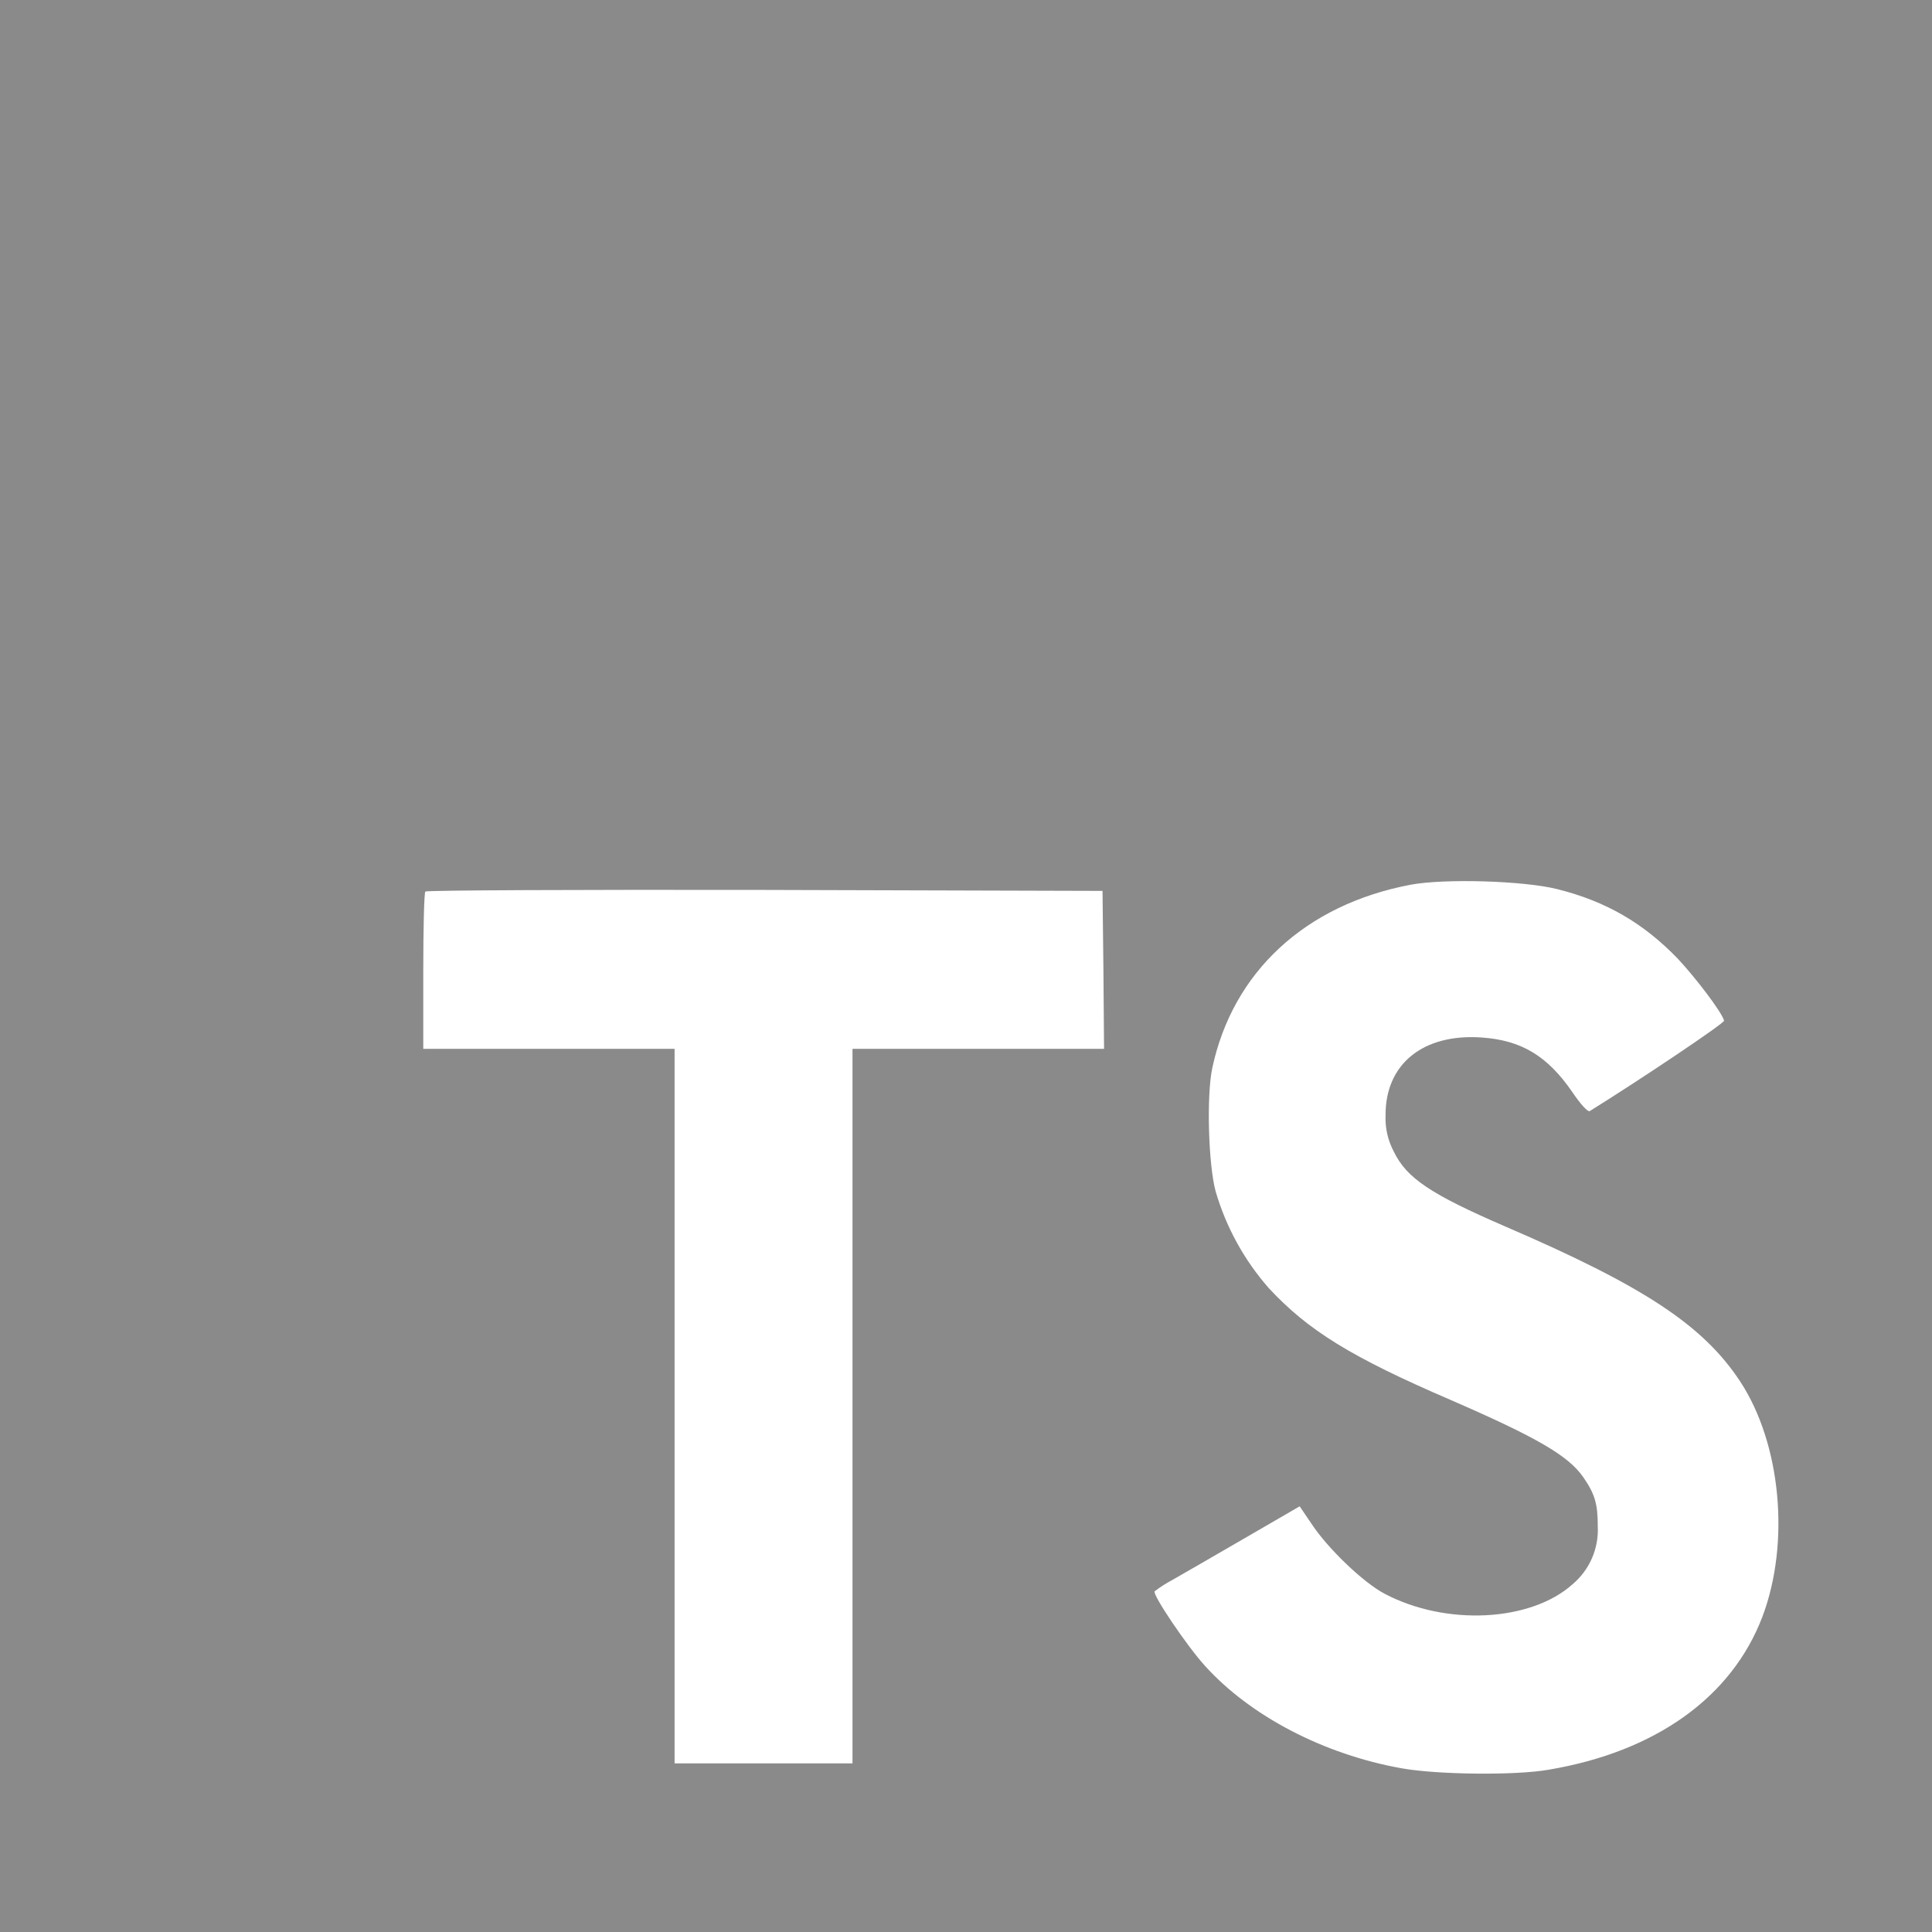
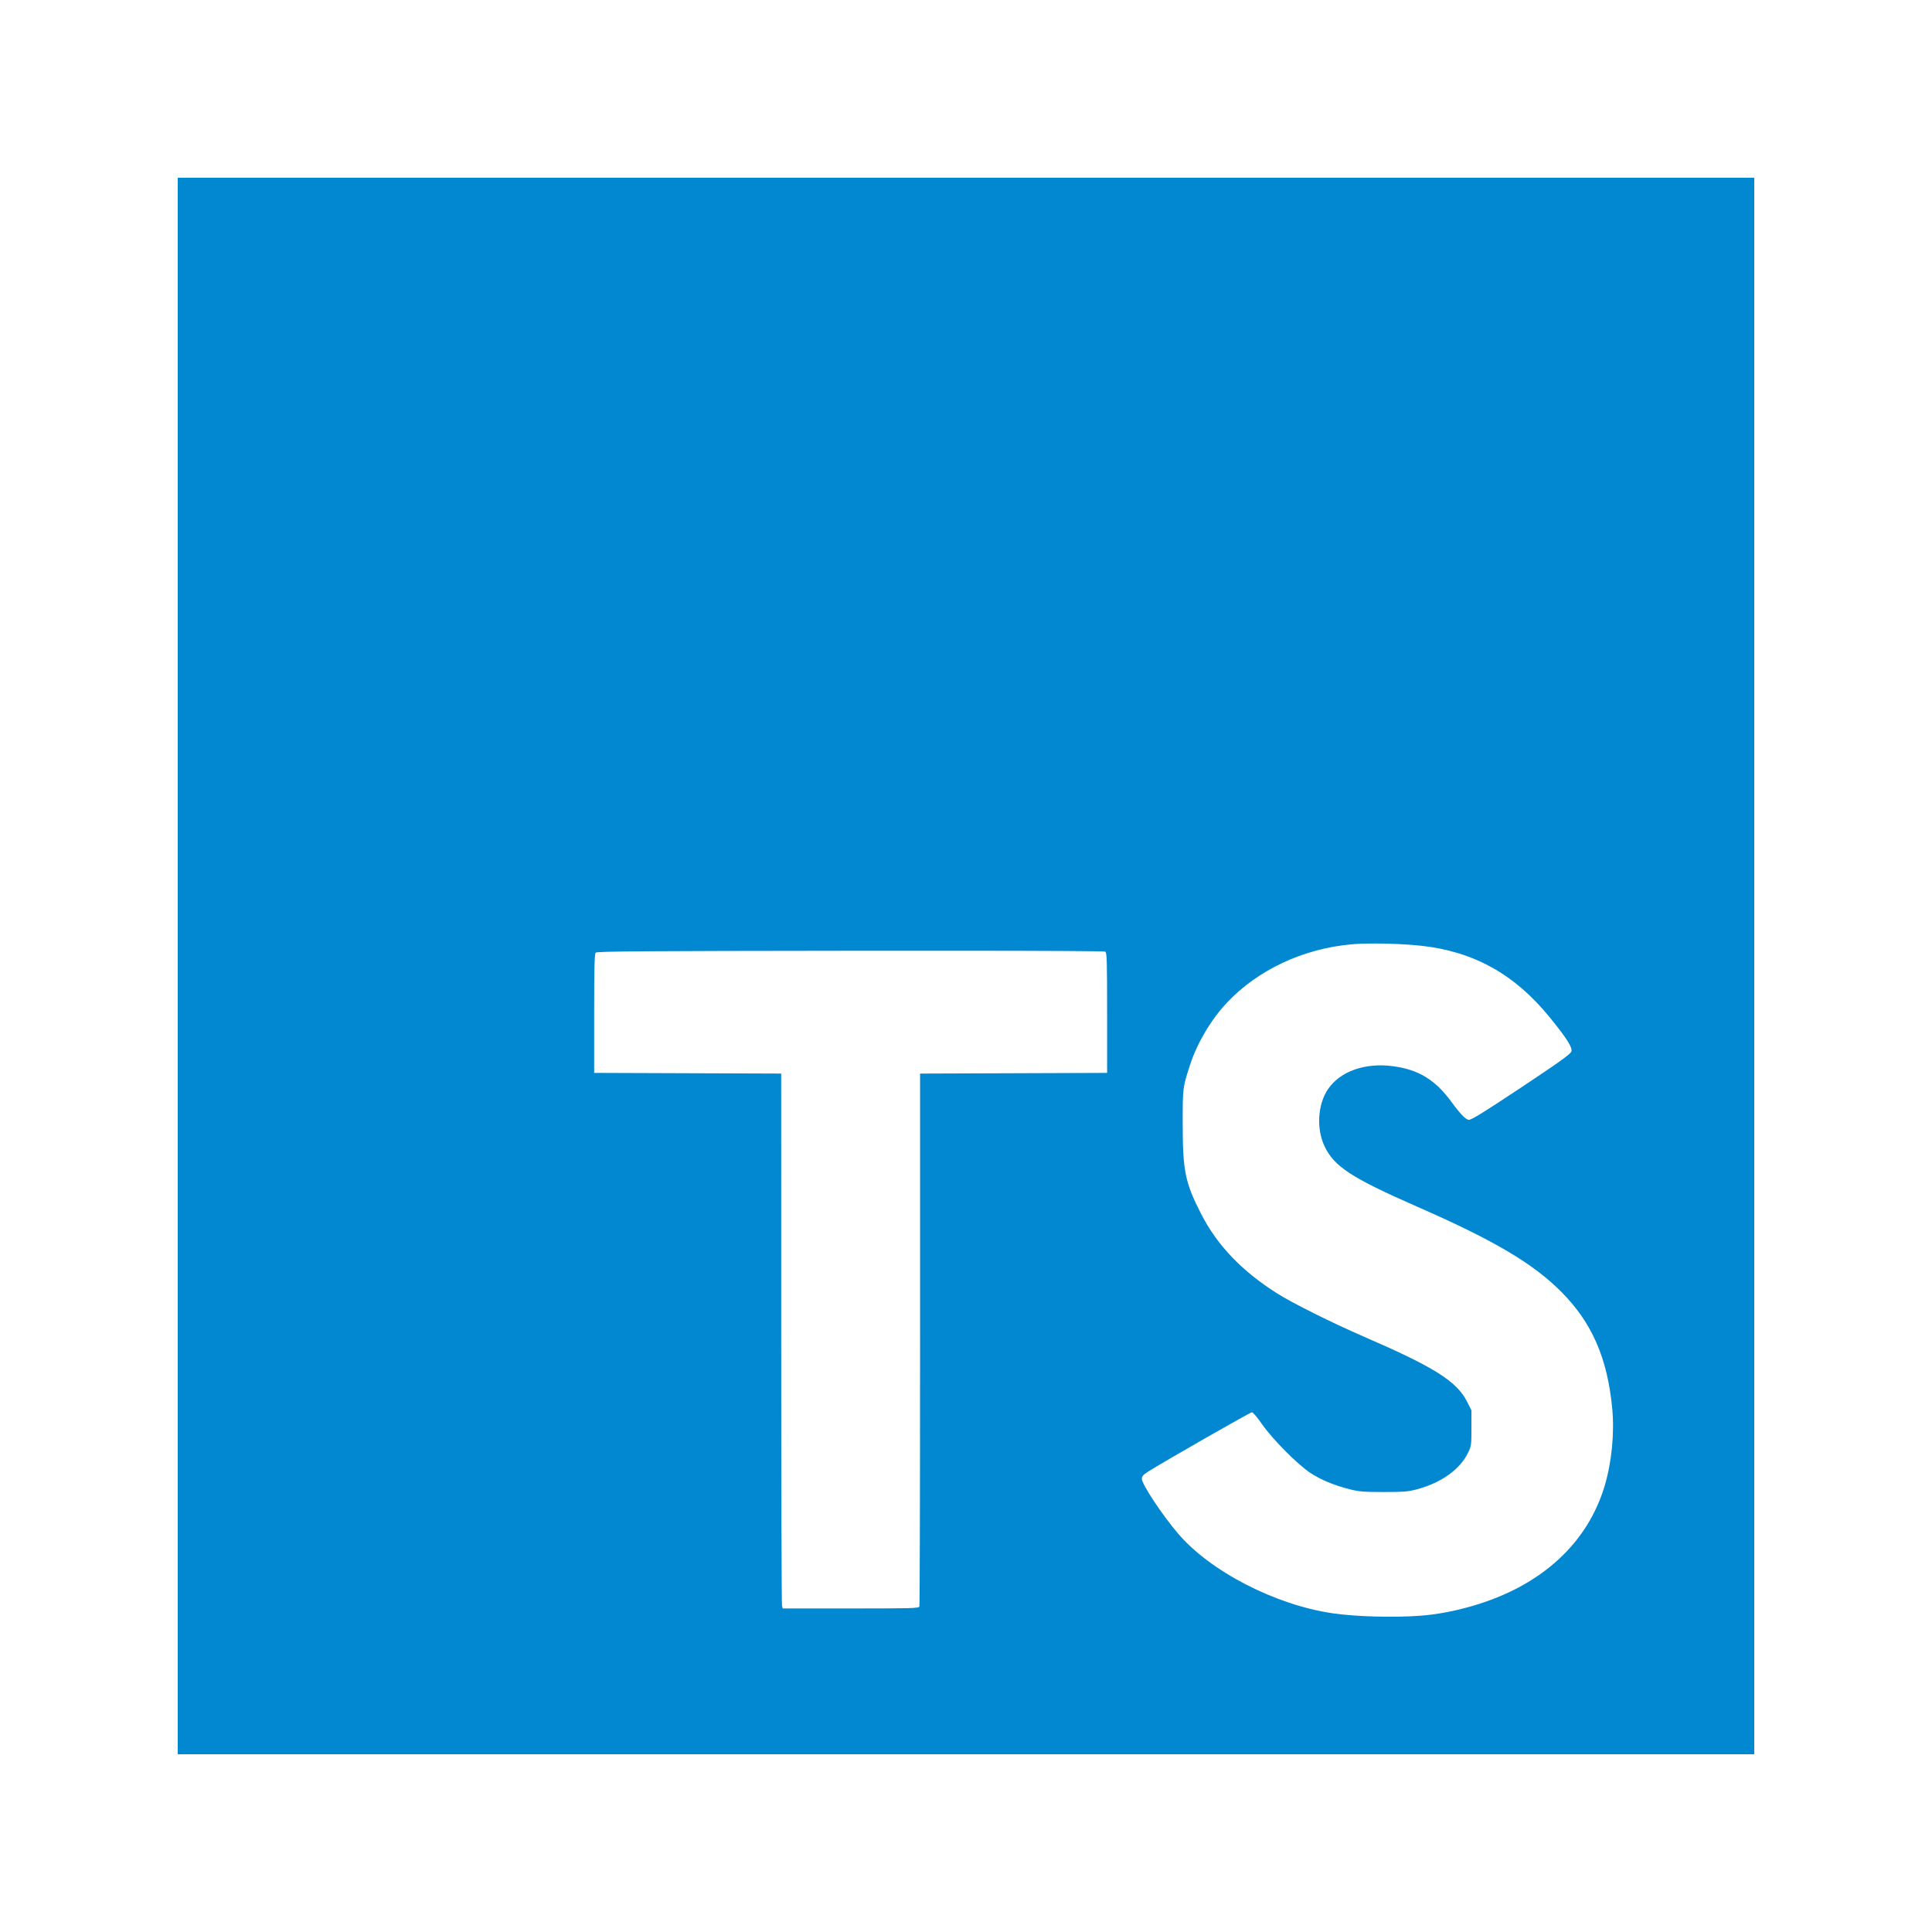
- <svg xmlns="http://www.w3.org/2000/svg" t="1691133732770" class="icon" viewBox="0 0 1024 1024" version="1.1" p-id="5727" width="32" height="32">
-   <path d="M0 512v512h1024V0H0z m825.216-40.789c26.027 6.485 45.824 18.048 64.043 36.907 9.429 10.069 23.424 28.416 24.533 32.853 0.341 1.28-44.203 31.147-71.168 47.915-0.981 0.64-4.907-3.584-9.259-10.069-13.227-19.2-27.008-27.477-48.128-28.928-31.061-2.133-51.029 14.123-50.859 41.259a37.547 37.547 0 0 0 4.352 19.2c6.827 14.123 19.541 22.613 59.307 39.808 73.344 31.573 104.704 52.352 124.203 81.92 21.76 32.981 26.667 85.675 11.861 124.843-16.213 42.581-56.533 71.509-113.28 81.067-17.536 3.115-59.136 2.645-77.995-0.768-41.131-7.339-80.128-27.648-104.192-54.315-9.429-10.368-27.819-37.547-26.667-39.467a67.413 67.413 0 0 1 9.387-6.016c4.608-2.603 21.803-12.544 38.059-21.973l29.44-17.067 6.187 9.131c8.619 13.141 27.435 31.189 38.827 37.205 32.683 17.237 77.525 14.805 99.627-5.035a37.675 37.675 0 0 0 13.355-30.72c0-11.861-1.493-17.067-7.68-26.027-7.936-11.349-24.192-20.907-70.357-40.96-52.821-22.741-75.563-36.864-96.384-59.307a135.04 135.04 0 0 1-28.117-51.2c-3.883-14.464-4.864-50.731-1.792-65.323 10.88-51.072 49.408-86.613 105.003-97.195 18.048-3.413 59.989-2.133 77.696 2.261z m-240.384 42.752l0.341 41.941H451.84v378.709H357.547v-378.709H224.341v-41.131c0-22.784 0.469-41.813 1.109-42.24 0.512-0.683 81.621-1.024 179.925-0.853l178.987 0.512z" p-id="5728" fill="#8a8a8a" />
+ <svg xmlns="http://www.w3.org/2000/svg" t="1691481181817" class="icon" viewBox="0 0 1024 1024" version="1.1" p-id="6900" width="32" height="32">
+   <path d="M94.208 94.208v835.584h835.584V94.208H94.208z m634.921 405.852v0.012c8.012 0.025 17.119 0.436 23.968 1.18 27.892 3.017 49.613 15.051 68.092 37.716 9.202 11.291 12.349 16.23 11.68 18.344-0.432 1.364-6.746 5.886-26.821 19.21-19.72 13.093-26.071 17.015-27.546 17.015-1.497 0-4.614-3.207-9.105-9.366-8.653-11.856-17.486-17.267-31.14-19.071-14.684-1.946-27.857 2.683-34.308 12.059-5.515 8.012-6.349 20.902-1.966 30.269 5.079 10.848 14.27 16.847 49.494 32.291 40.624 17.814 61.211 30.005 76.204 45.138 16.146 16.294 24.326 35.107 26.839 61.719 1.227 12.972-0.272 28.344-3.983 40.843-9.103 30.64-33.669 53.076-69.673 63.635-9.953 2.918-19.214 4.661-28.375 5.333-13.986 1.03-34.003 0.463-46.051-1.29-30.482-4.442-64.893-22.18-82.051-42.291-8.423-9.873-19.177-26.122-19.177-28.979 0-1.38 0.684-2.165 3.391-3.885 8.032-5.104 54.055-31.412 54.948-31.412 0.541 0 2.945 2.832 5.341 6.296 5.429 7.84 18.78 21.314 25.567 25.809 5.544 3.672 12.634 6.619 21.051 8.747 4.821 1.202 7.373 1.417 17.891 1.417 10.748-0.004 12.952-0.184 17.76-1.477 12.718-3.422 22.645-10.506 26.851-19.157 1.843-3.738 1.88-4.205 1.88-13.271v-9.4l-2.261-4.485c-5.474-10.867-17.271-18.323-54.569-34.478-17.132-7.422-38.113-17.885-46.305-23.091-18.696-11.88-31.654-25.463-40.157-42.088-8.458-16.534-9.718-22.688-9.738-47.548-0.02-19.462-0.053-19.223 3.975-31.644 3.656-11.272 11.139-23.863 19.401-32.645 16.486-17.525 40.577-28.789 66.367-31.029 3.297-0.313 7.717-0.434 12.524-0.42z m-221.921 3.844h0.008c49.67 0.025 78.143 0.197 78.6 0.483 0.86 0.532 0.969 4.856 0.969 32.444v31.828l-49.564 0.18-49.564 0.18v140.724c0 77.4-0.158 141.185-0.373 141.748-0.35 0.948-4.164 1.02-36.413 1.02h-36.018l-0.373-1.454c-0.24-0.799-0.416-64.588-0.42-141.75l-0.012-140.296-49.562-0.176-49.566-0.18v-31.451c0-24.945 0.172-31.625 0.838-32.289 0.682-0.702 25.977-0.883 134.967-0.991 21.012-0.02 39.926-0.031 56.484-0.02z" fill="#0288D1" p-id="6901" />
</svg>
